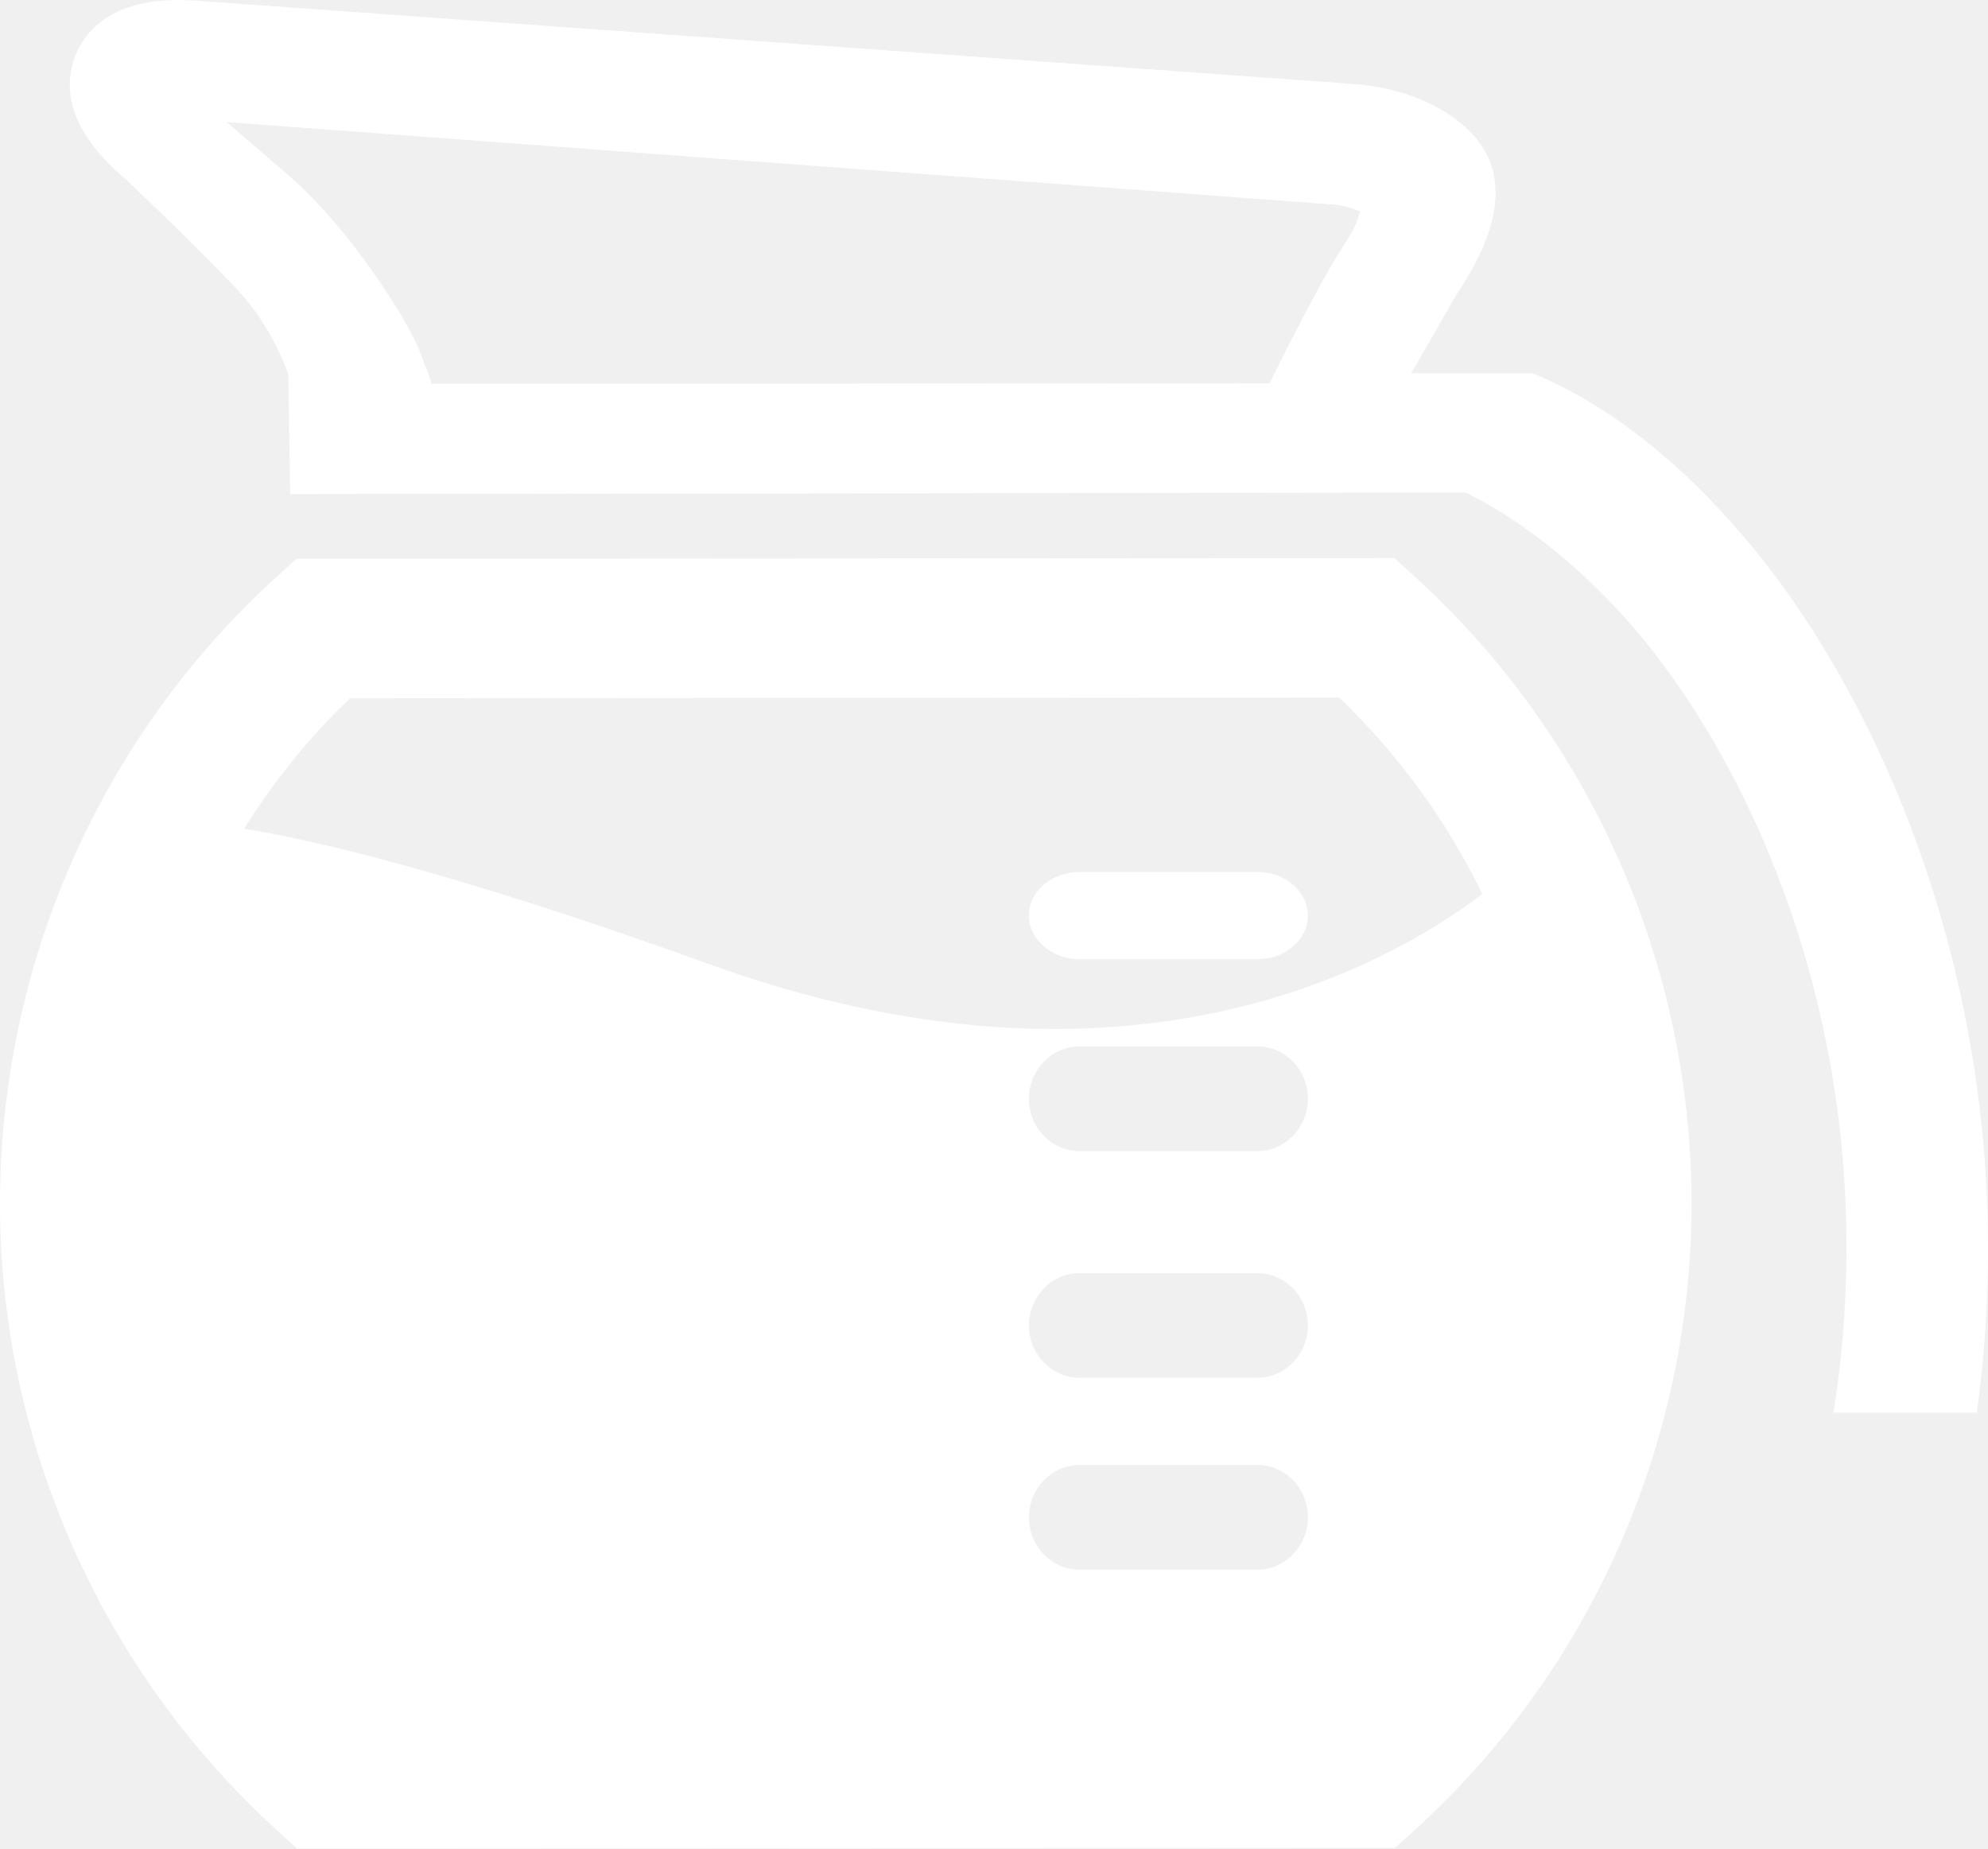
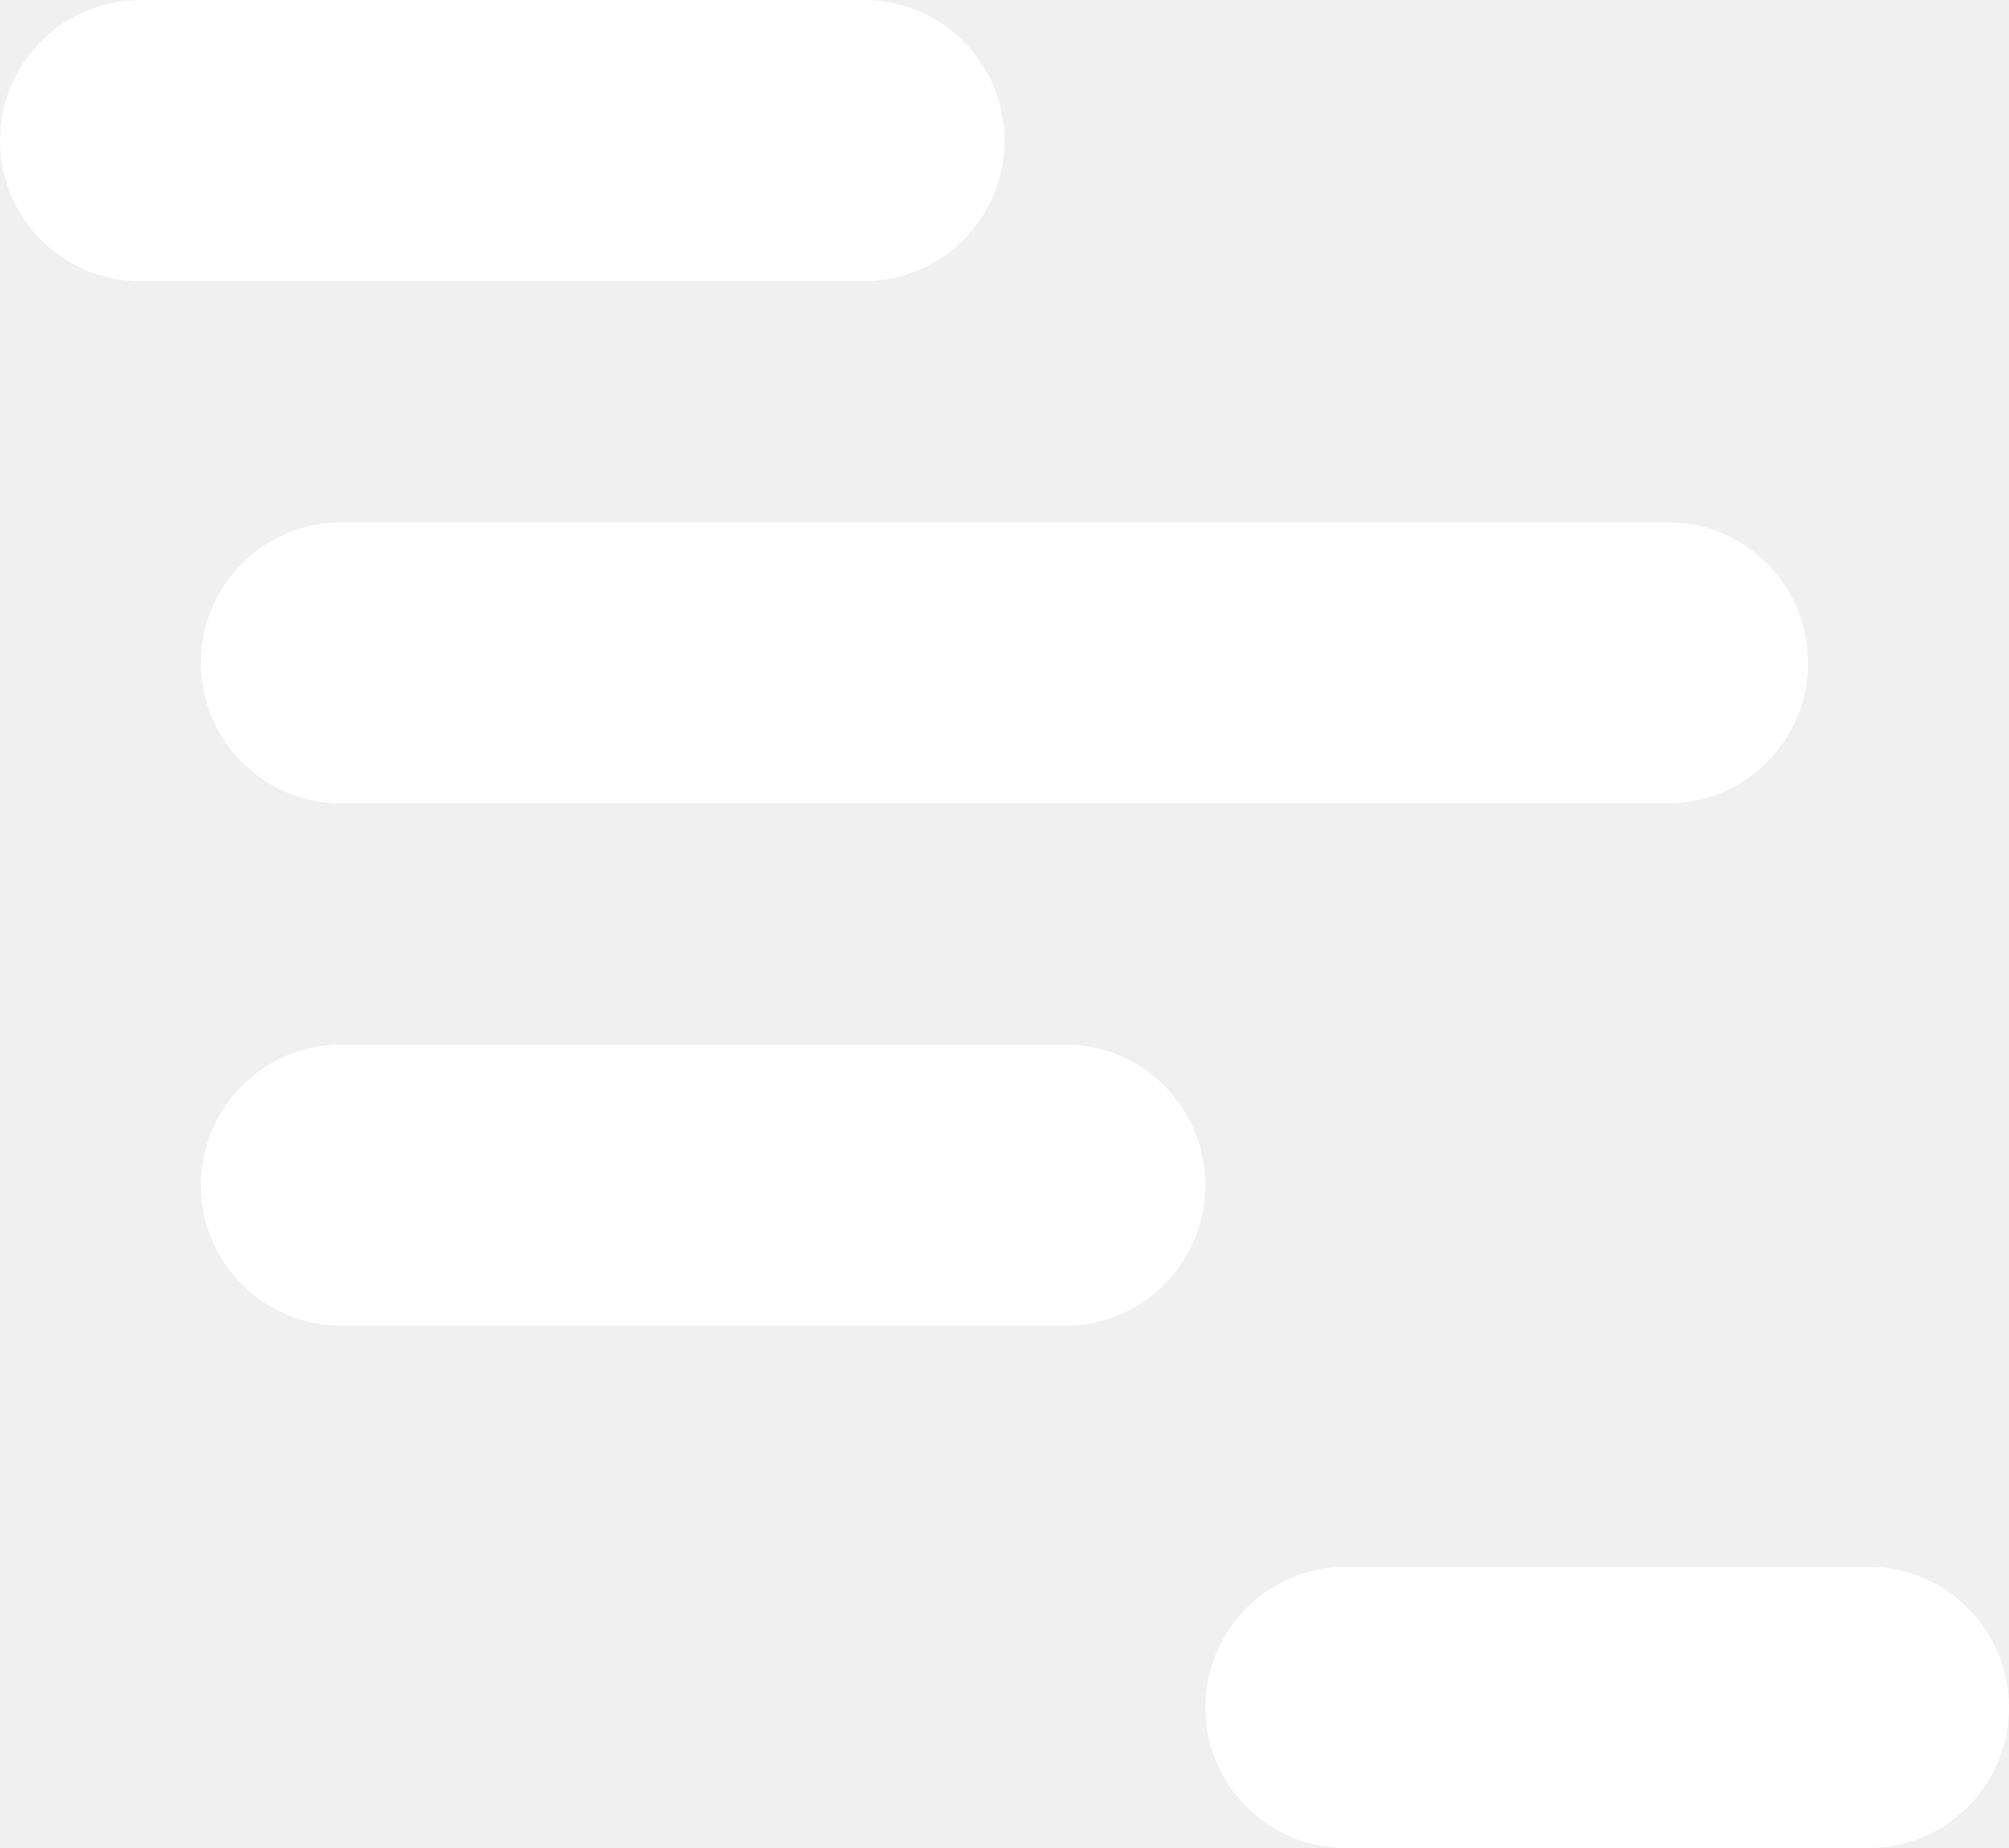
- <svg xmlns="http://www.w3.org/2000/svg" width="114" height="106" viewBox="0 0 114 106" version="1.1">
-   <g id="Page-1" stroke="none" stroke-width="1" fill="none" fill-rule="evenodd">
-     <g id="114" fill="#fff">
-       <g id="opbeat_logo">
-         <g id="_x32_">
-           <path d="M72.11 50L61.89 50C60.31 50 59 51.11 59 52.5 59 53.87 60.31 55 61.89 55L72.11 55C73.69 55 75 53.89 75 52.5 75 51.13 73.71 50 72.11 50L72.11 50Z" id="Shape" />
-           <path d="M81.08 33.02L79.96 32 17 32.04 15.88 33.06C5.76 42.24 0 55.35 0 69 0 82.69 5.82 95.81 15.92 104.98L17.04 106 80 105.96 81.12 104.94C91.24 95.76 97 82.65 97 69 97 55.31 91.2 42.19 81.08 33.02L81.08 33.02ZM72.11 90L61.89 90C60.31 90 59 88.67 59 87 59 85.36 60.31 84 61.89 84L72.11 84C73.69 84 75 85.33 75 87 75 88.64 73.71 90 72.11 90L72.11 90ZM72.11 79L61.89 79C60.31 79 59 77.64 59 76 59 74.36 60.31 73 61.89 73L72.11 73C73.69 73 75 74.33 75 76 75 77.64 73.71 79 72.11 79L72.11 79ZM72.11 66L61.89 66C60.31 66 59 64.67 59 63 59 61.36 60.31 60 61.89 60L72.11 60C73.69 60 75 61.33 75 63 75 64.64 73.71 66 72.11 66L72.11 66ZM40.56 55.25C25.04 49.64 16.99 47.99 14 47.52 15.7 44.8 17.72 42.29 20.07 40.04L76.8 40C80.2 43.27 82.98 47.09 85 51.26 79.56 55.4 64.49 63.92 40.56 55.25L40.56 55.25Z" id="Shape" />
-           <path d="M100.65 31.56C96.69 26.7 92.26 23.18 87.87 21.4L80.93 21.4 81.04 21.2C81.95 19.66 83.48 16.94 83.5 16.92 85.69 13.68 86.29 11.01 85.3 8.95 84.24 6.73 81.17 5.08 77.67 4.82L11.28 0.04C10.91 0.02 10.57 0 10.24 0 6.09 0 4.73 2.06 4.28 3.3 3.46 5.58 4.47 7.97 7.2 10.27 7.24 10.32 10.35 13.21 13.27 16.25 14.65 17.62 15.76 19.38 16.53 21.44L16.64 28.33 84.02 28.24C84.02 28.24 89.21 30.48 94.33 36.77 101.56 45.68 108.15 61.91 105.14 81L113.36 81C116.28 59.71 108.75 41.53 100.65 31.56L100.65 31.56ZM24.17 20.44L23.98 19.91C23.74 19.4 23.46 18.87 23.14 18.31 22.97 18 22.84 17.76 22.71 17.6L22.71 17.6 22.54 17.33C20.82 14.58 18.56 11.8 16.61 10.11L13 7 76.5 11.73C76.97 11.78 77.29 11.87 77.48 11.93L78 12.13 77.81 12.67C77.72 12.96 77.55 13.27 77.36 13.58L76.93 14.27C75.77 16.04 73.6 20.36 72.8 21.98L24.75 22C24.58 21.44 24.38 20.96 24.17 20.44L24.17 20.44Z" id="Shape" />
-         </g>
-       </g>
-     </g>
-   </g>
+ <svg xmlns="http://www.w3.org/2000/svg" id="Layer_1" data-name="Layer 1" viewBox="0 0 100 92">
+   <defs>
+     <style>.cls-1{fill:#fff;}</style>
+   </defs>
+   <rect class="cls-1" width="50" height="14" rx="7" ry="7" />
+   <rect class="cls-1" x="10" y="52" width="50" height="14" rx="7" ry="7" />
+   <rect class="cls-1" x="10" y="26" width="80" height="14" rx="7" ry="7" />
+   <rect class="cls-1" x="60" y="78" width="40" height="14" rx="7" ry="7" />
</svg>
